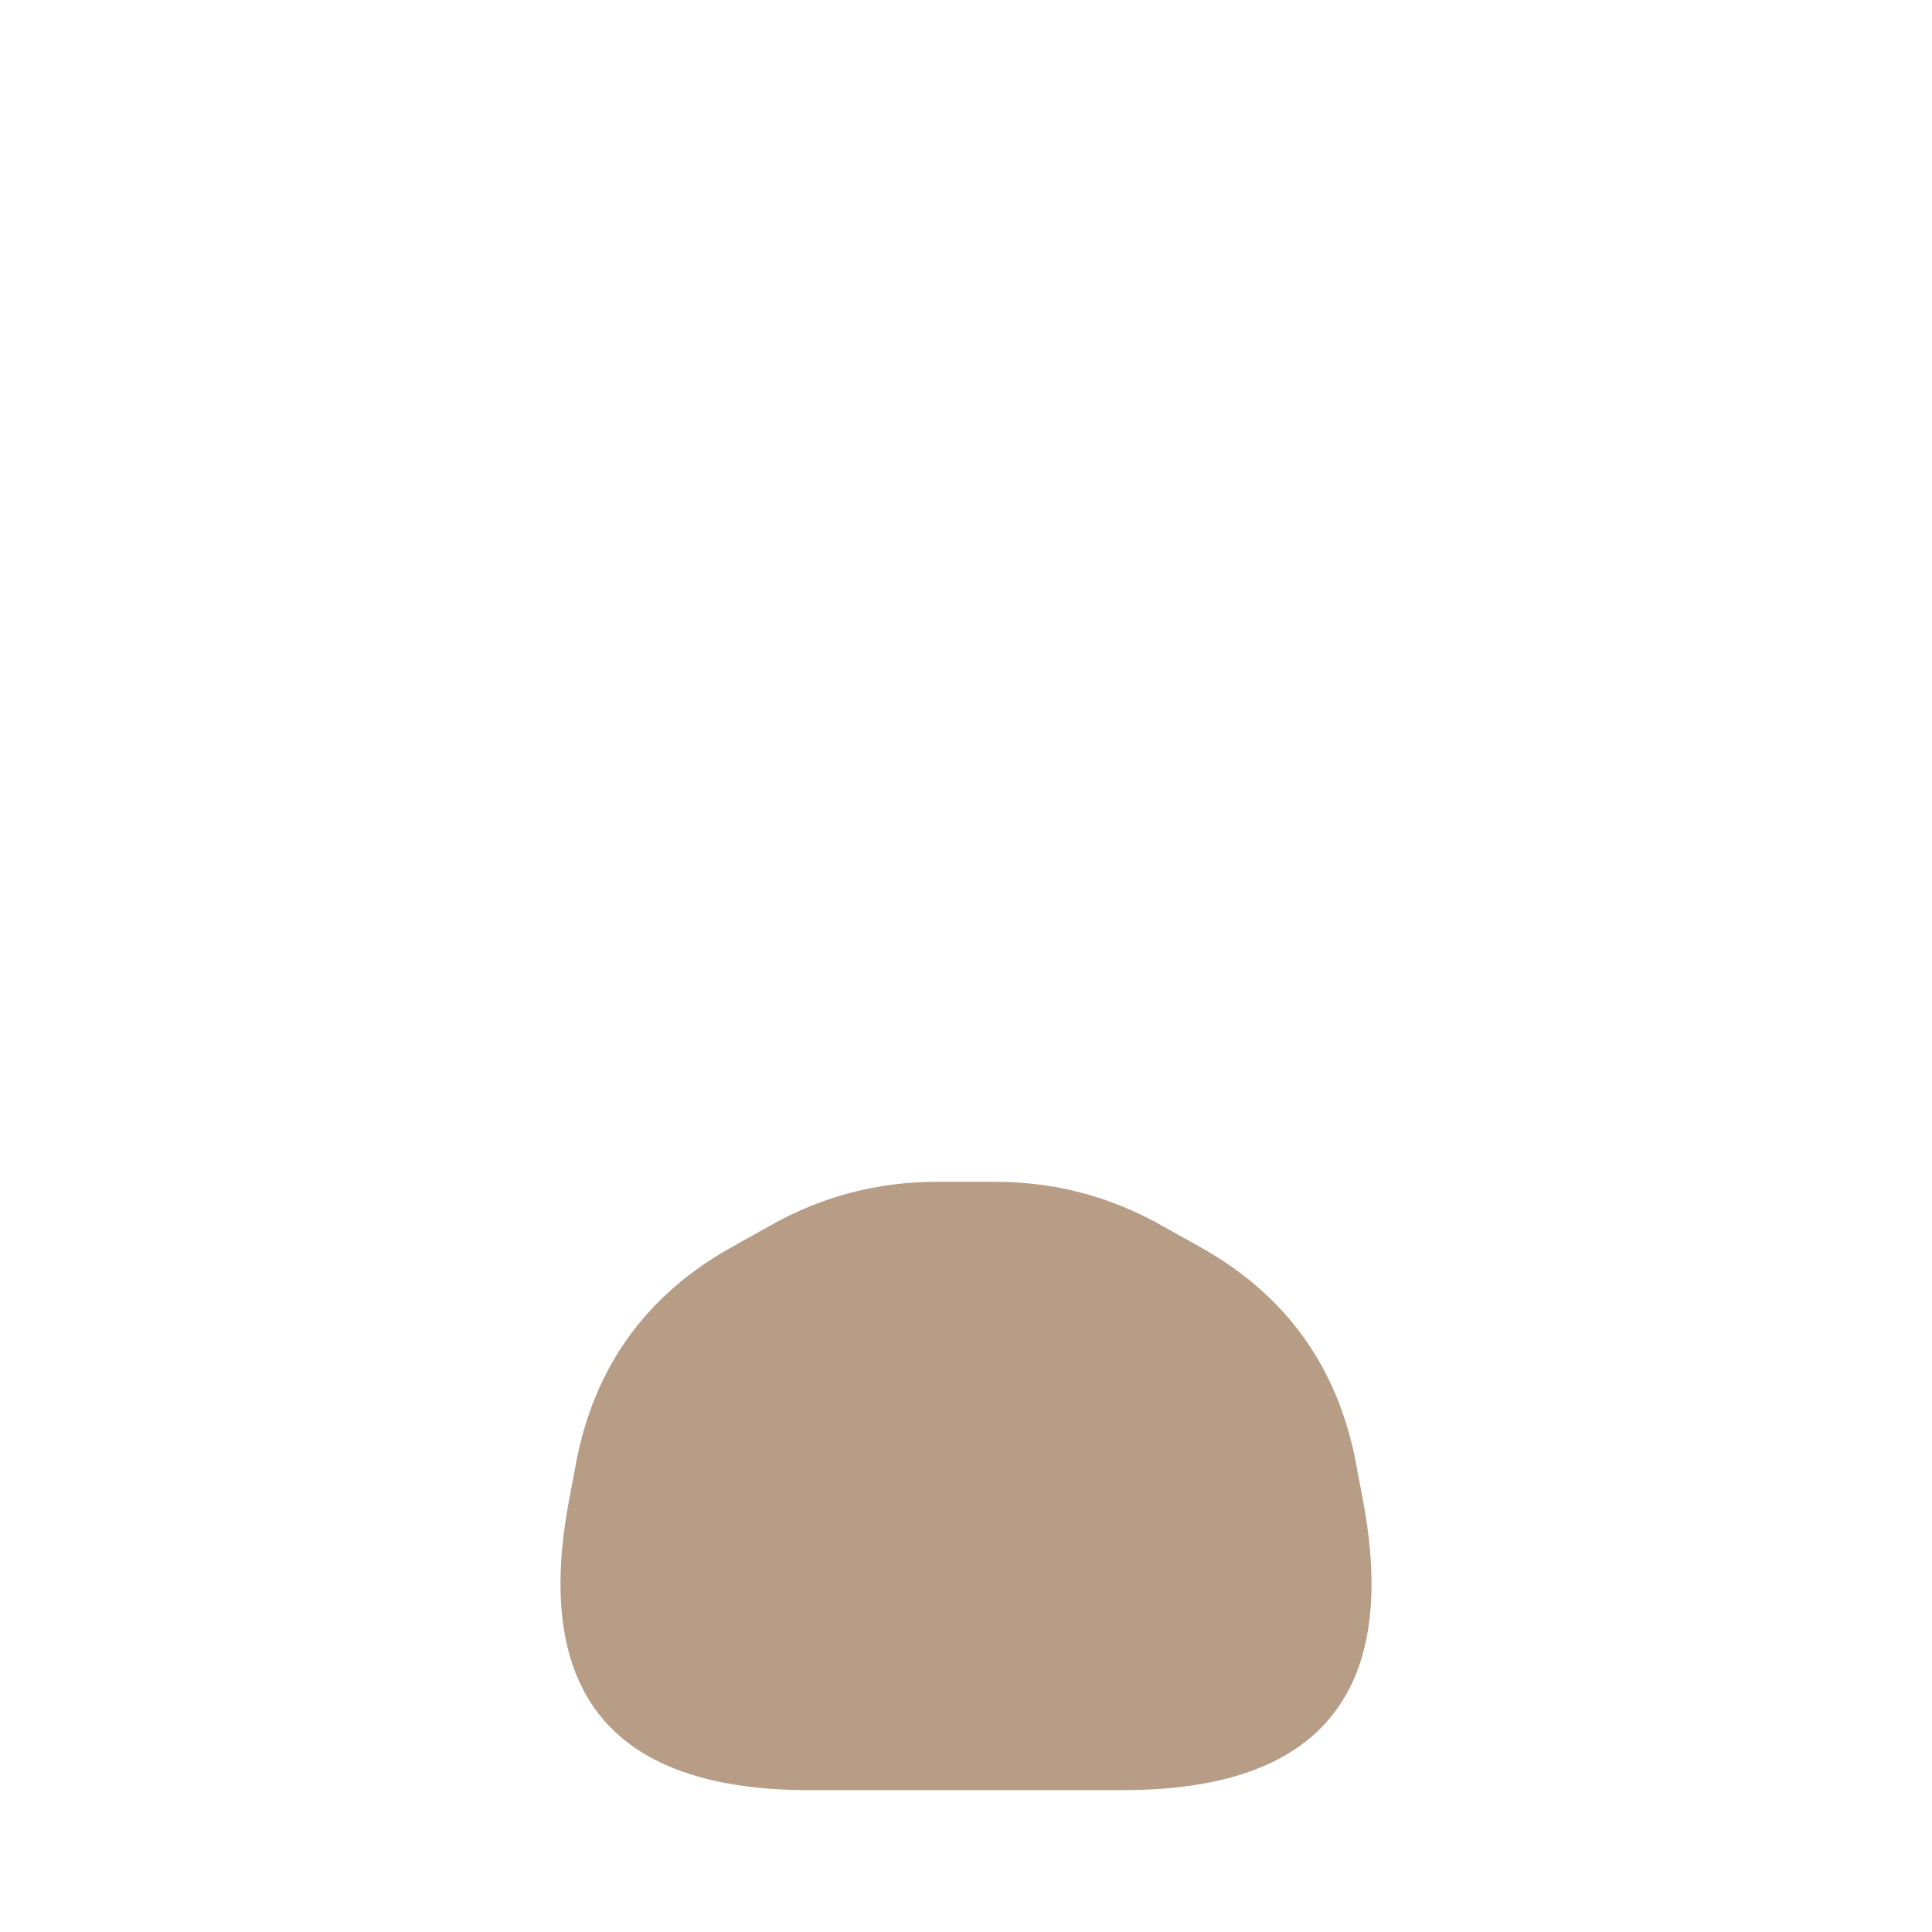
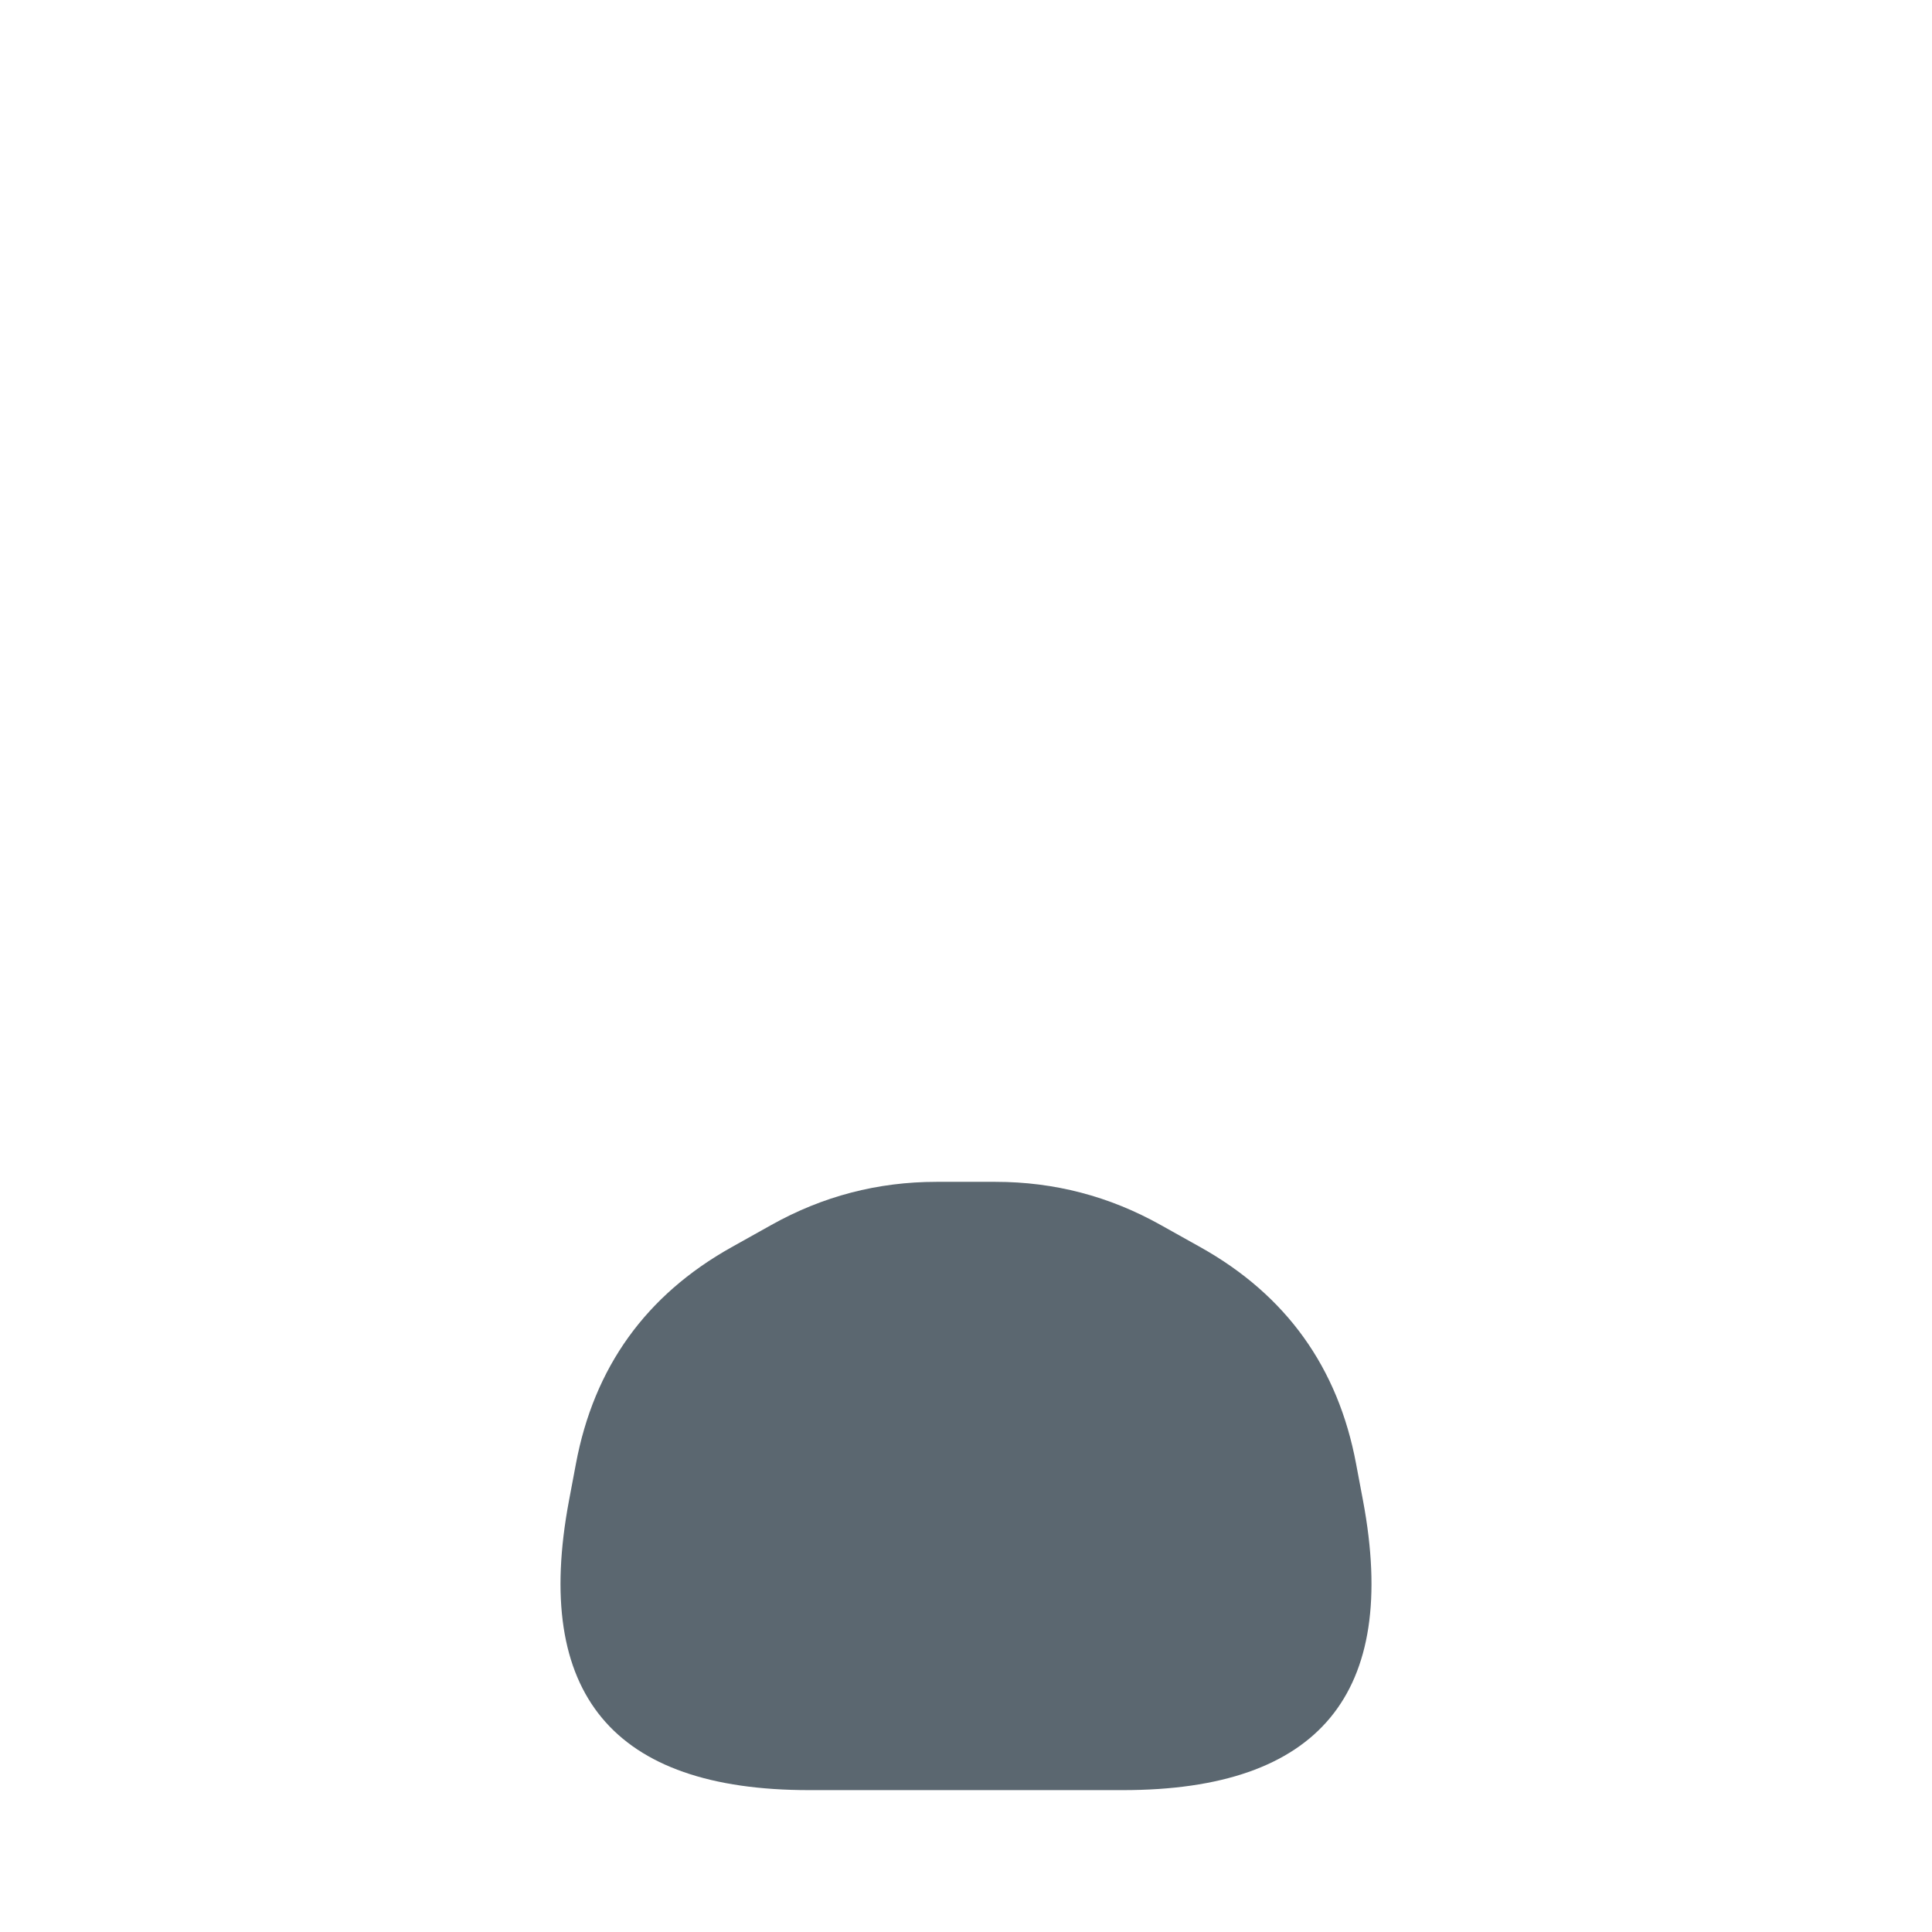
<svg xmlns="http://www.w3.org/2000/svg" viewBox="0 0 192 192" width="192" height="192" role="img" aria-label="Micro form 3 of 4, in position">
-   <path d="M80 12L112 12Q142 12 136.47 41.49L135.76 45.26Q133 60 119.91 67.33L115.85 69.6Q108 74 99 74L93 74Q84 74 76.15 69.6L72.09 67.33Q59 60 56.24 45.26L55.53 41.49Q50 12 80 12Z" fill="#B79C86" transform="rotate(180 96 96) translate(96 96) scale(0.975) translate(-96 -96)" />
+   <path d="M80 12L112 12Q142 12 136.47 41.49L135.76 45.26Q133 60 119.91 67.33L115.85 69.6Q108 74 99 74L93 74Q84 74 76.15 69.6L72.09 67.33Q59 60 56.24 45.26L55.53 41.49Q50 12 80 12Z" fill="#5B6770" transform="rotate(180 96 96) translate(96 96) scale(0.975) translate(-96 -96)" />
</svg>
